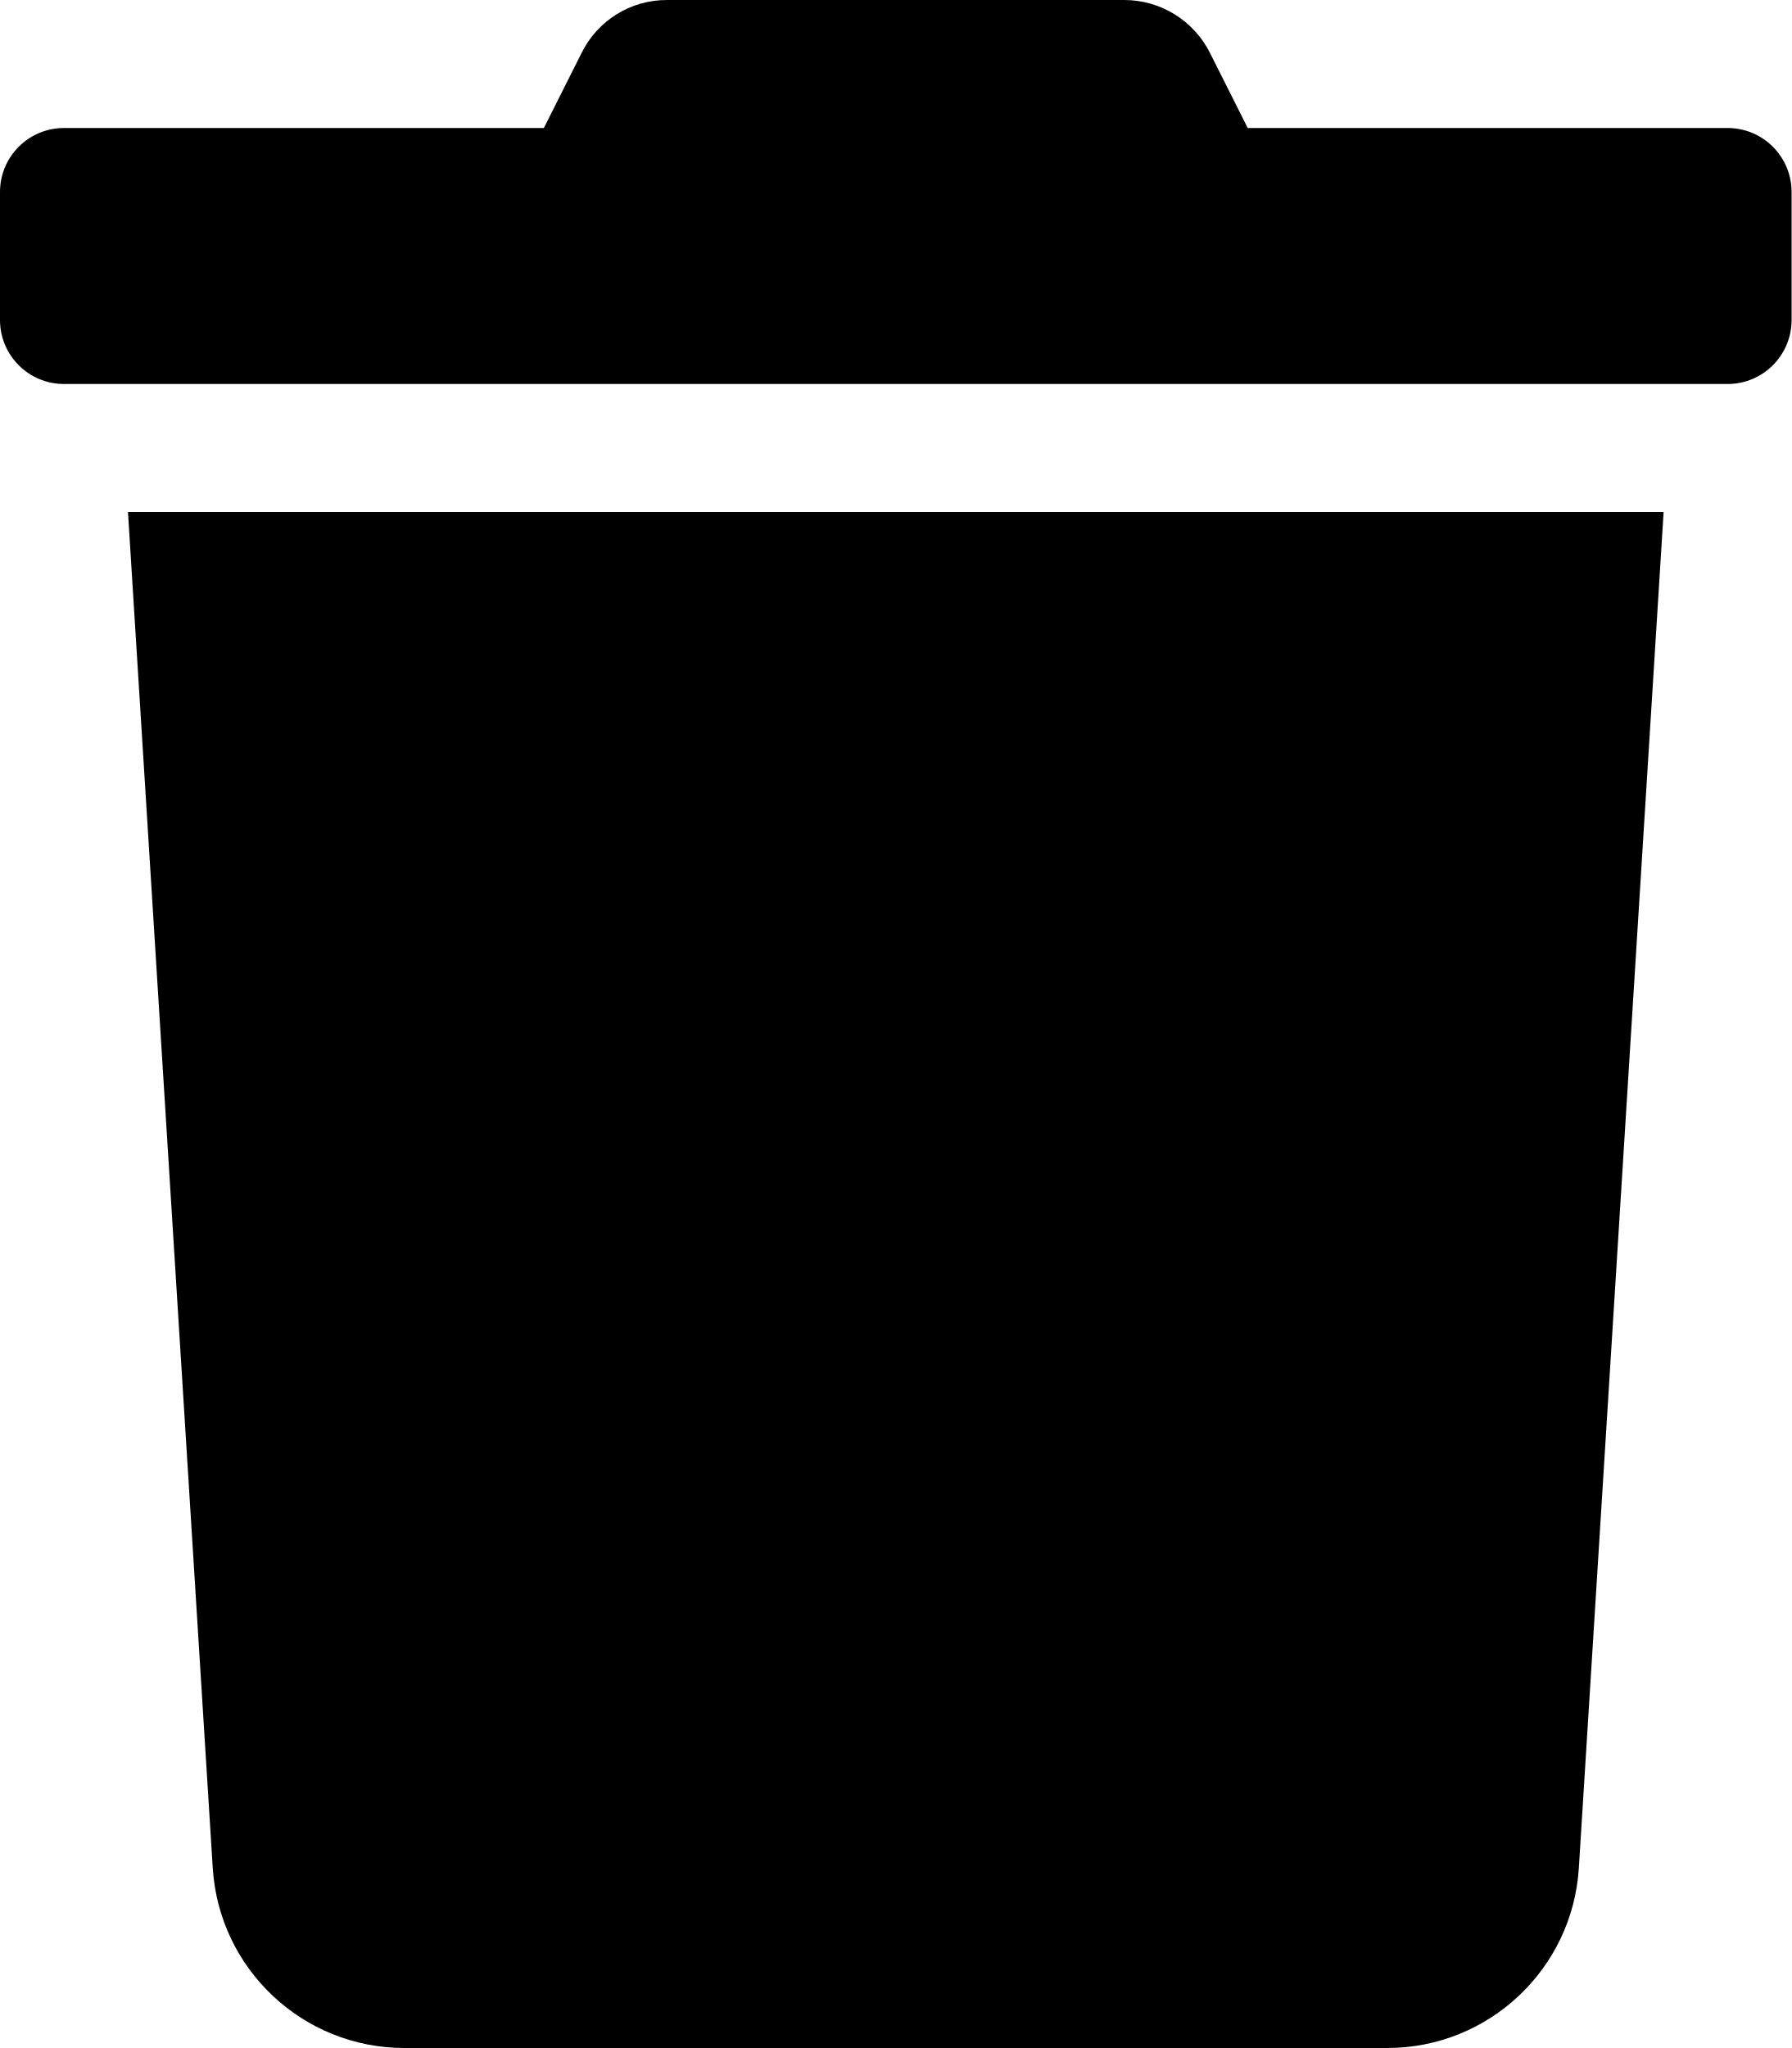
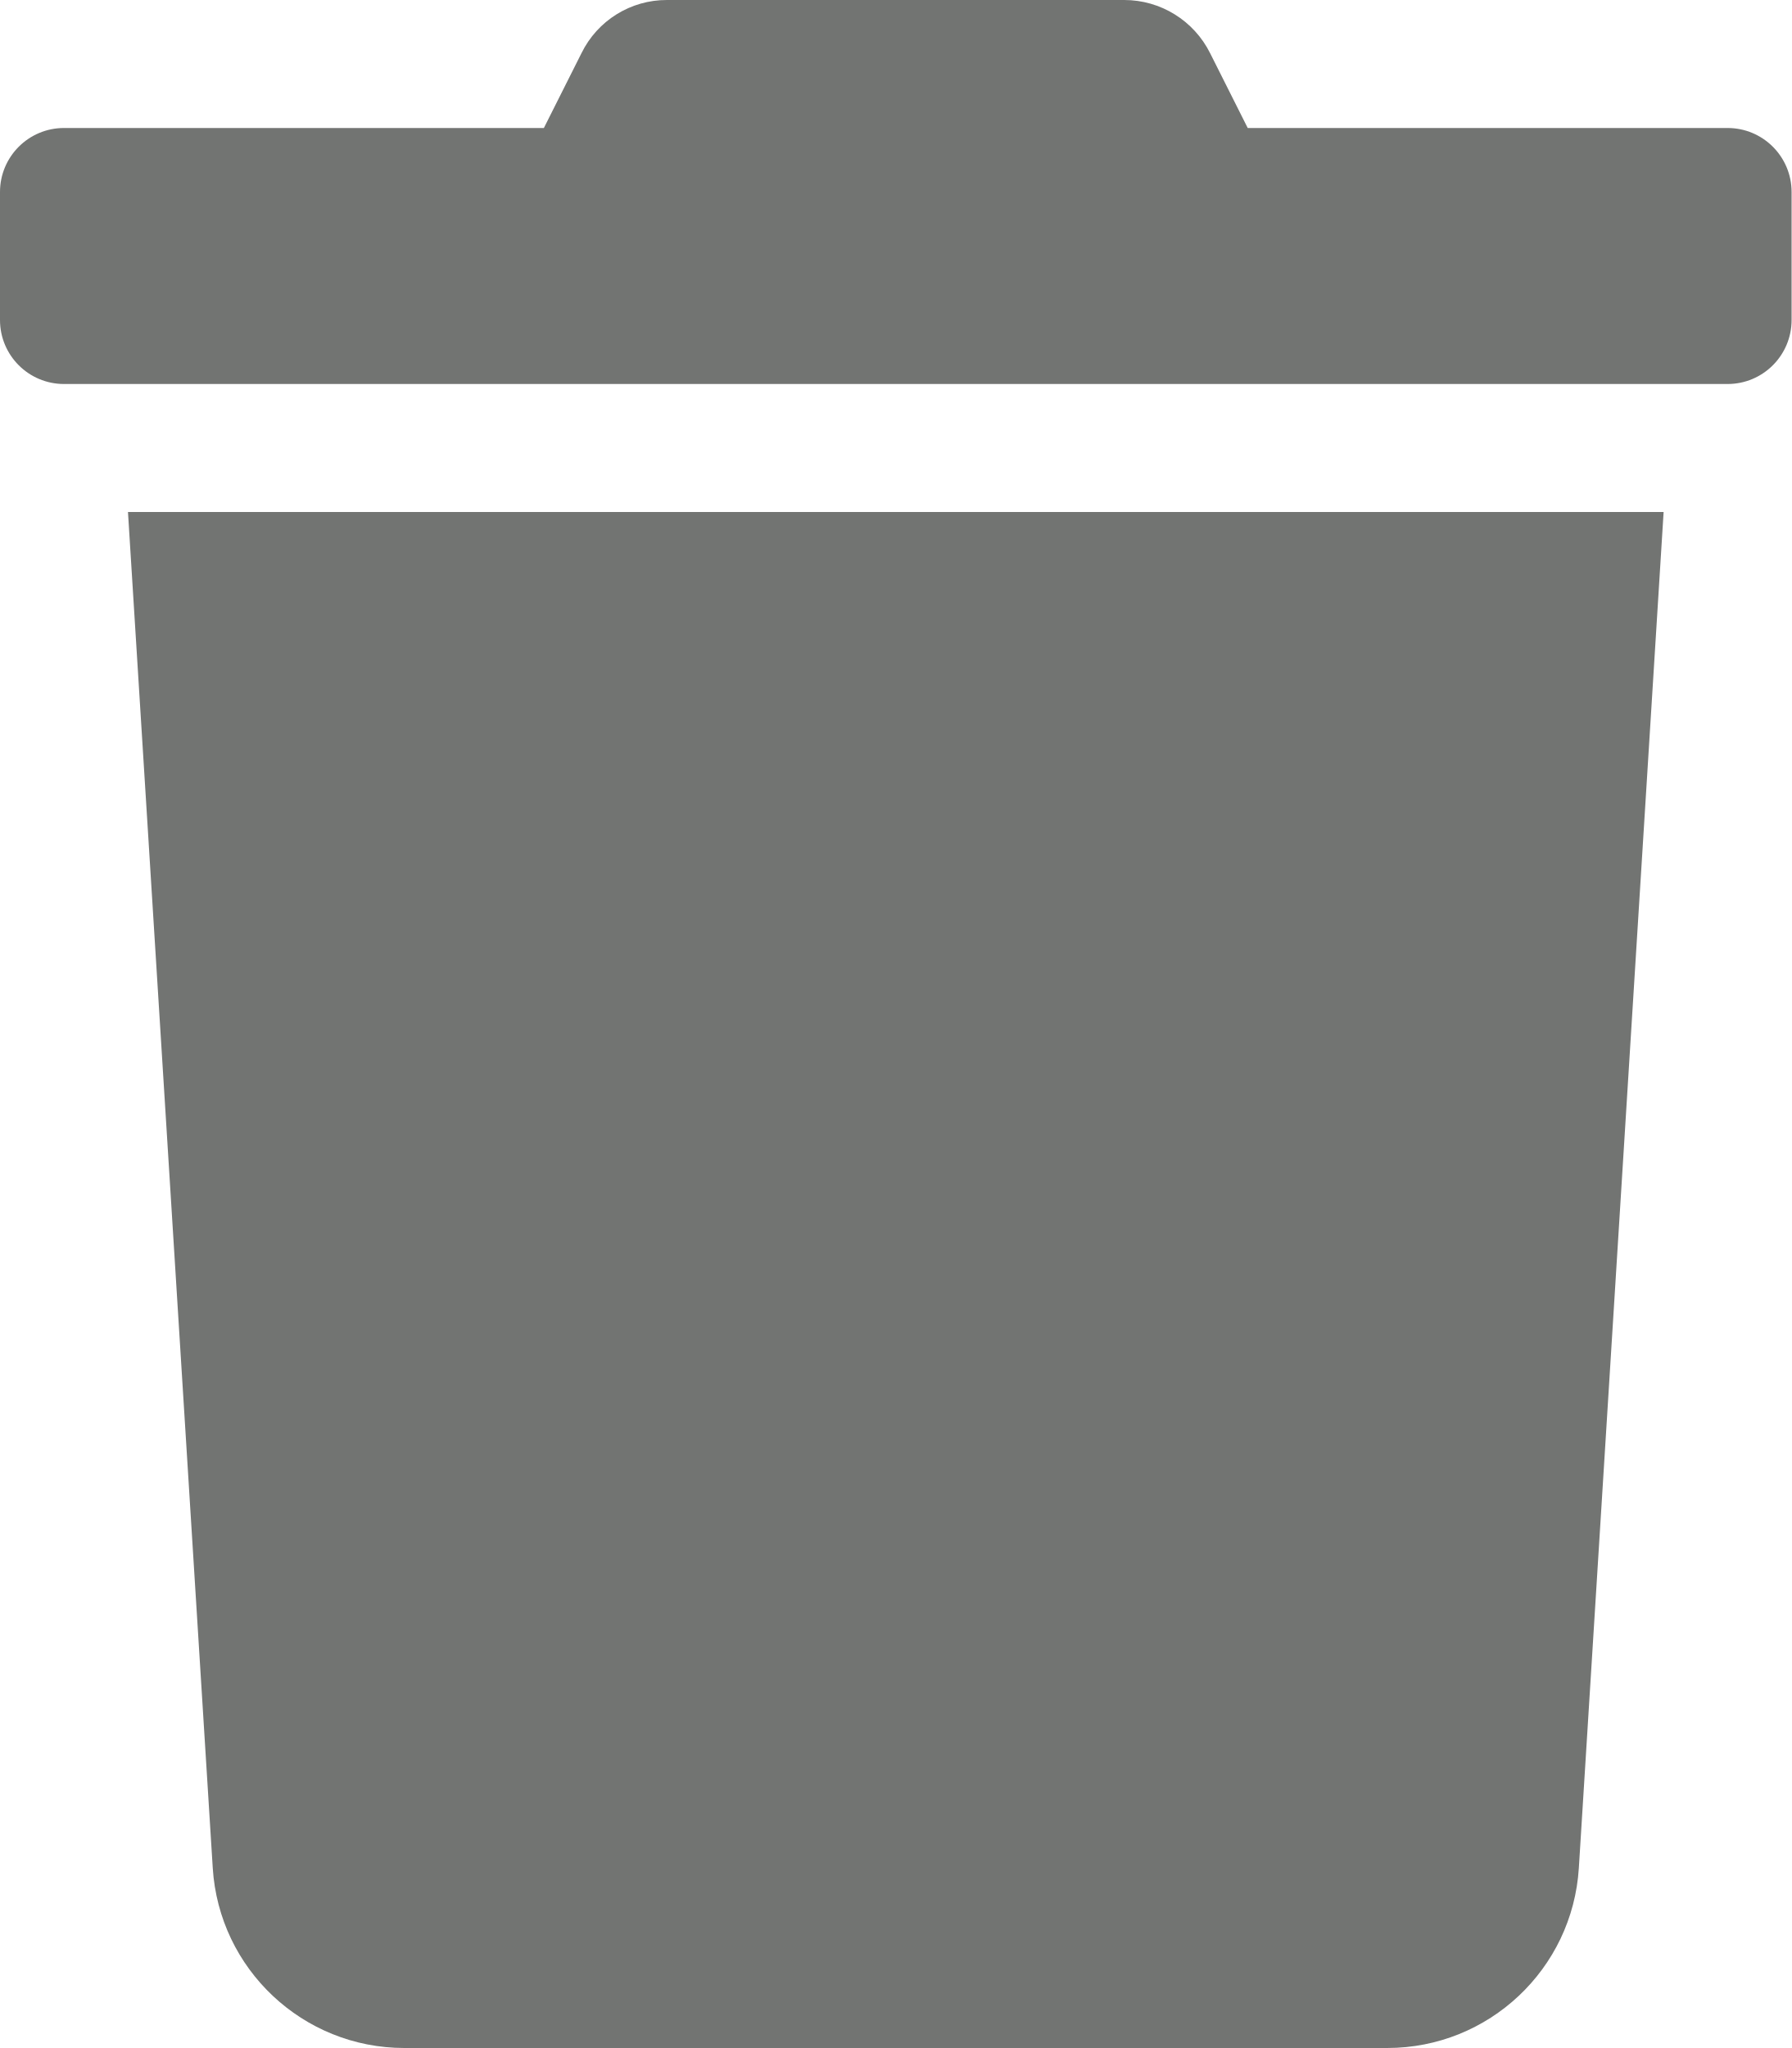
<svg xmlns="http://www.w3.org/2000/svg" aria-hidden="true" focusable="false" data-prefix="fas" data-icon="trash" class="svg-inline--fa fa-trash fa-w-14" role="img" viewBox="0 0 448 512">
-   <path fill="currentColor" d="M432 32H312l-9.4-18.7A24 24 0 0 0 281.1 0H166.8a23.72 23.72 0 0 0-21.4 13.3L136 32H16A16 16 0 0 0 0 48v32a16 16 0 0 0 16 16h416a16 16 0 0 0 16-16V48a16 16 0 0 0-16-16zM53.2 467a48 48 0 0 0 47.9 45h245.8a48 48 0 0 0 47.9-45L416 128H32z" />
+   <path fill="#727472" d="M432 32H312l-9.4-18.7A24 24 0 0 0 281.1 0H166.8a23.72 23.72 0 0 0-21.4 13.3L136 32H16A16 16 0 0 0 0 48v32a16 16 0 0 0 16 16h416a16 16 0 0 0 16-16V48a16 16 0 0 0-16-16zM53.2 467a48 48 0 0 0 47.9 45h245.8a48 48 0 0 0 47.9-45L416 128H32z" />
</svg>
